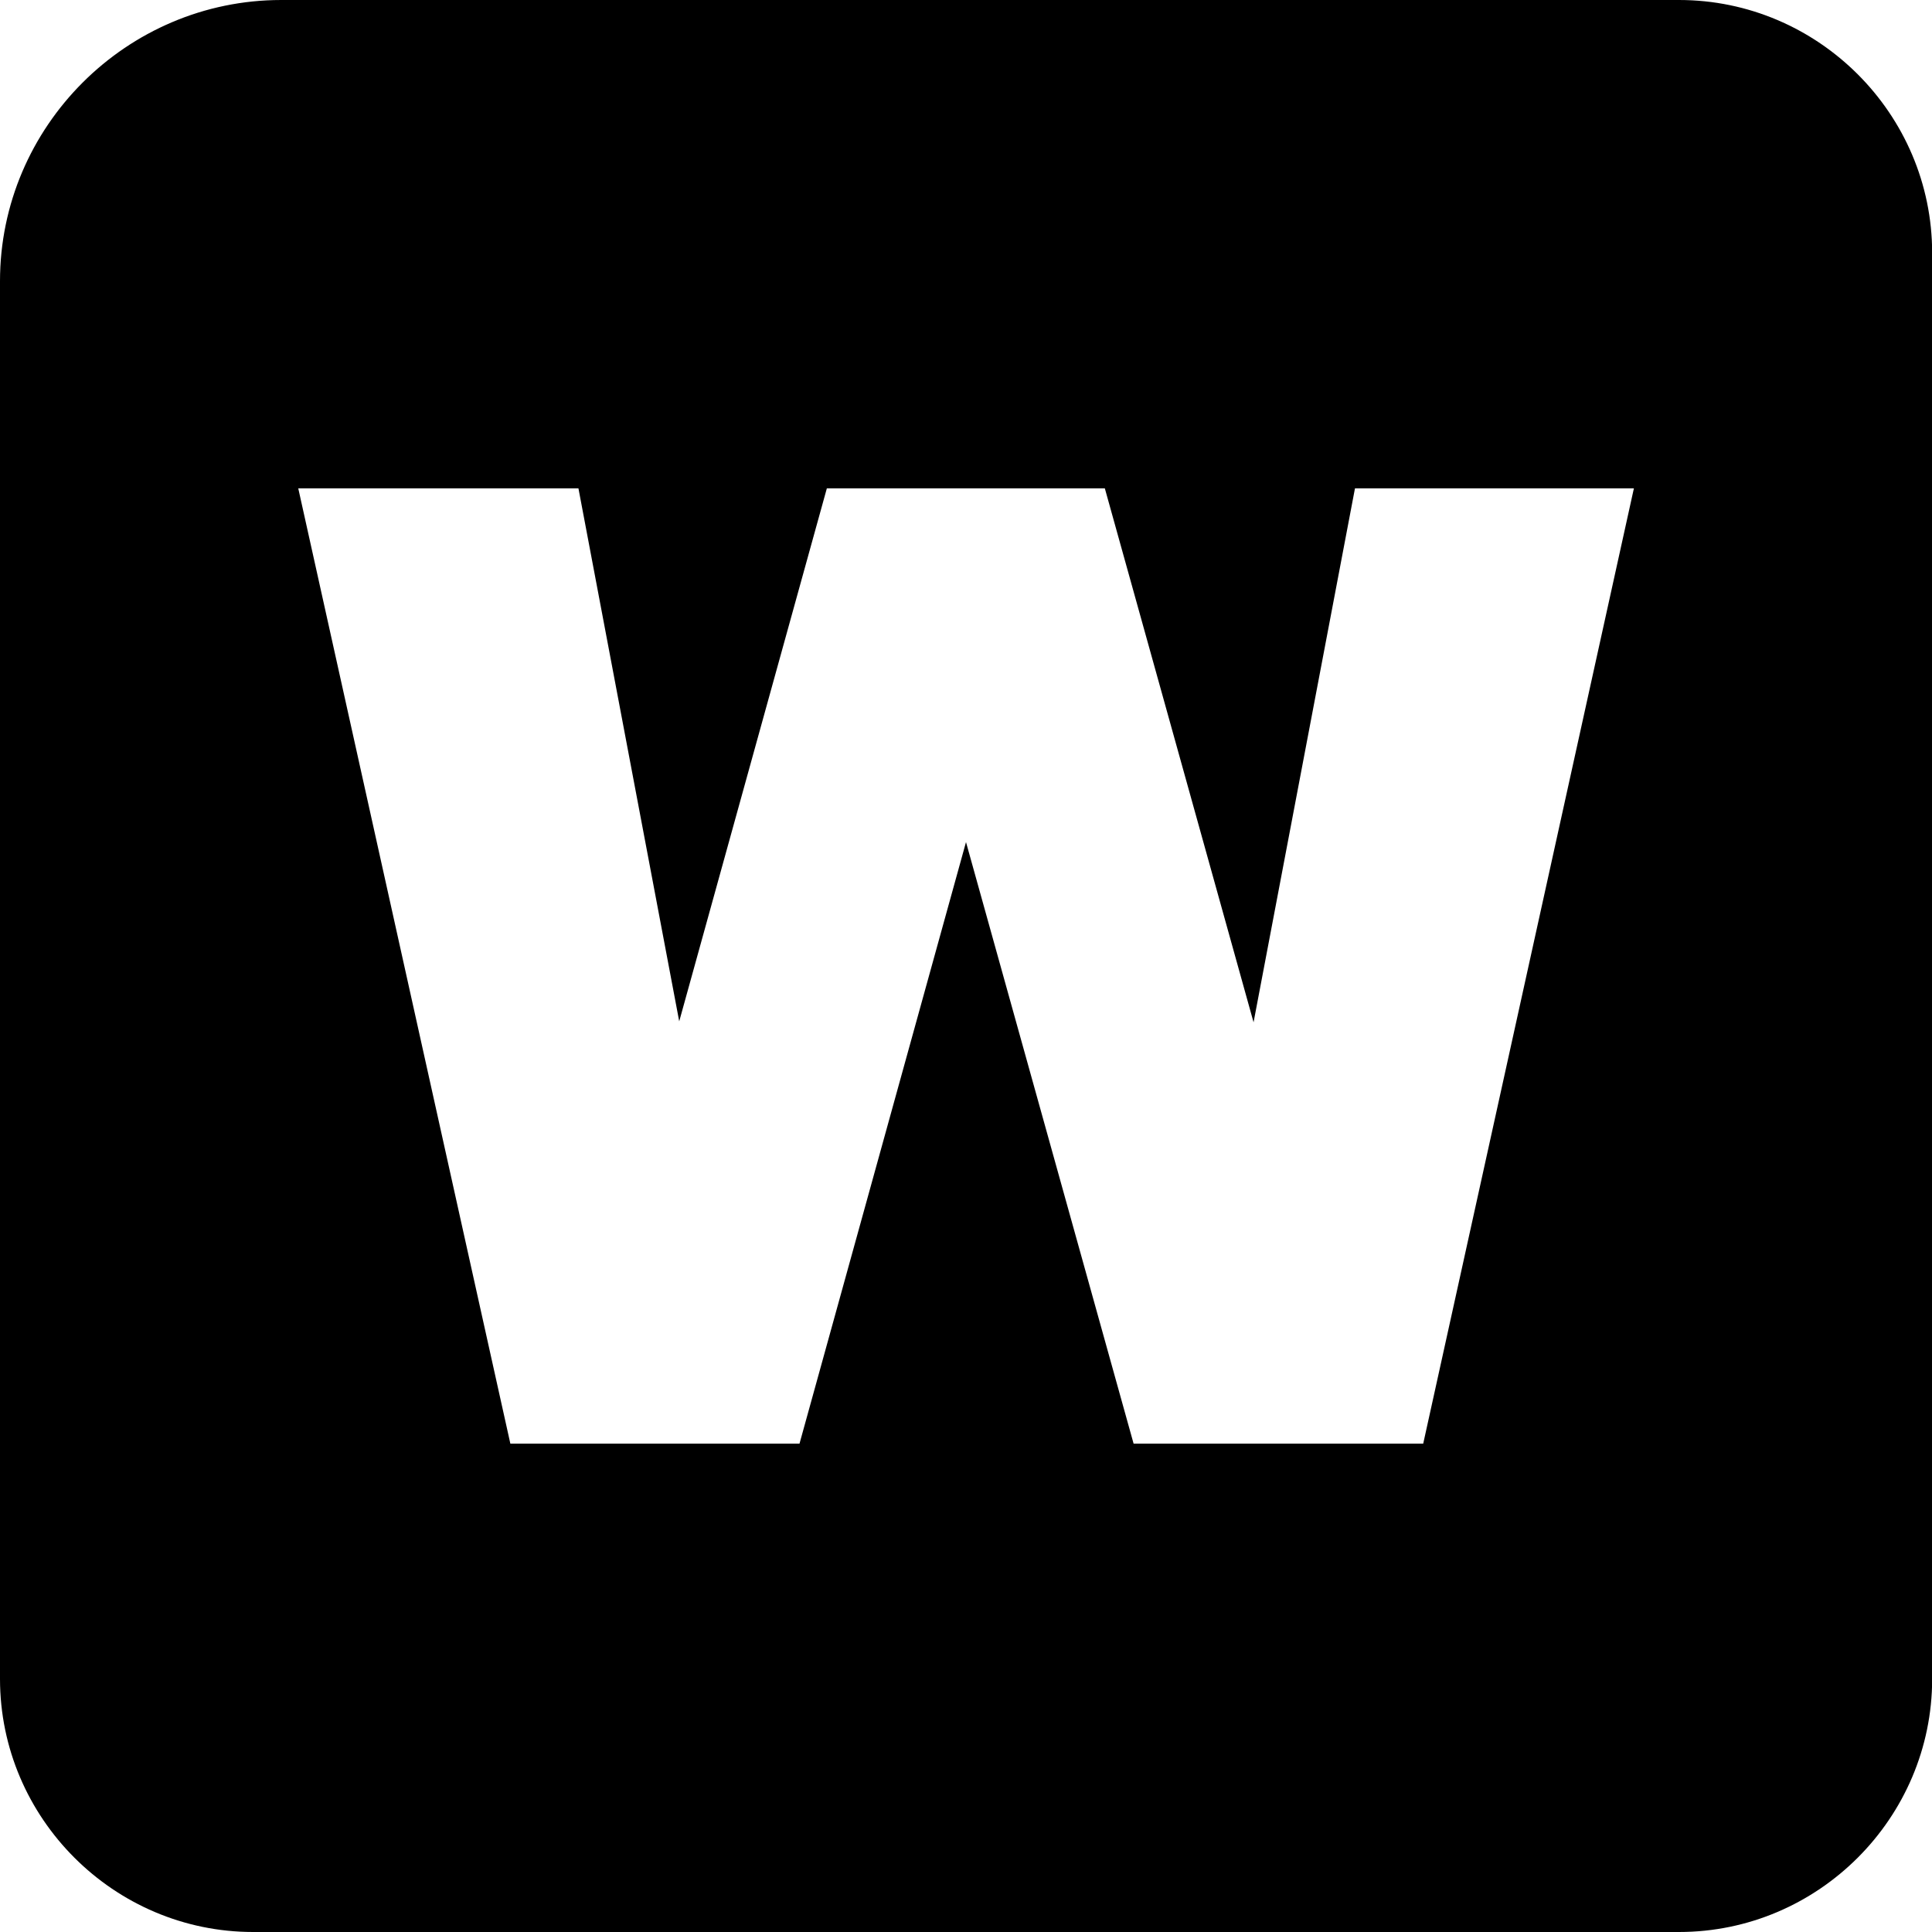
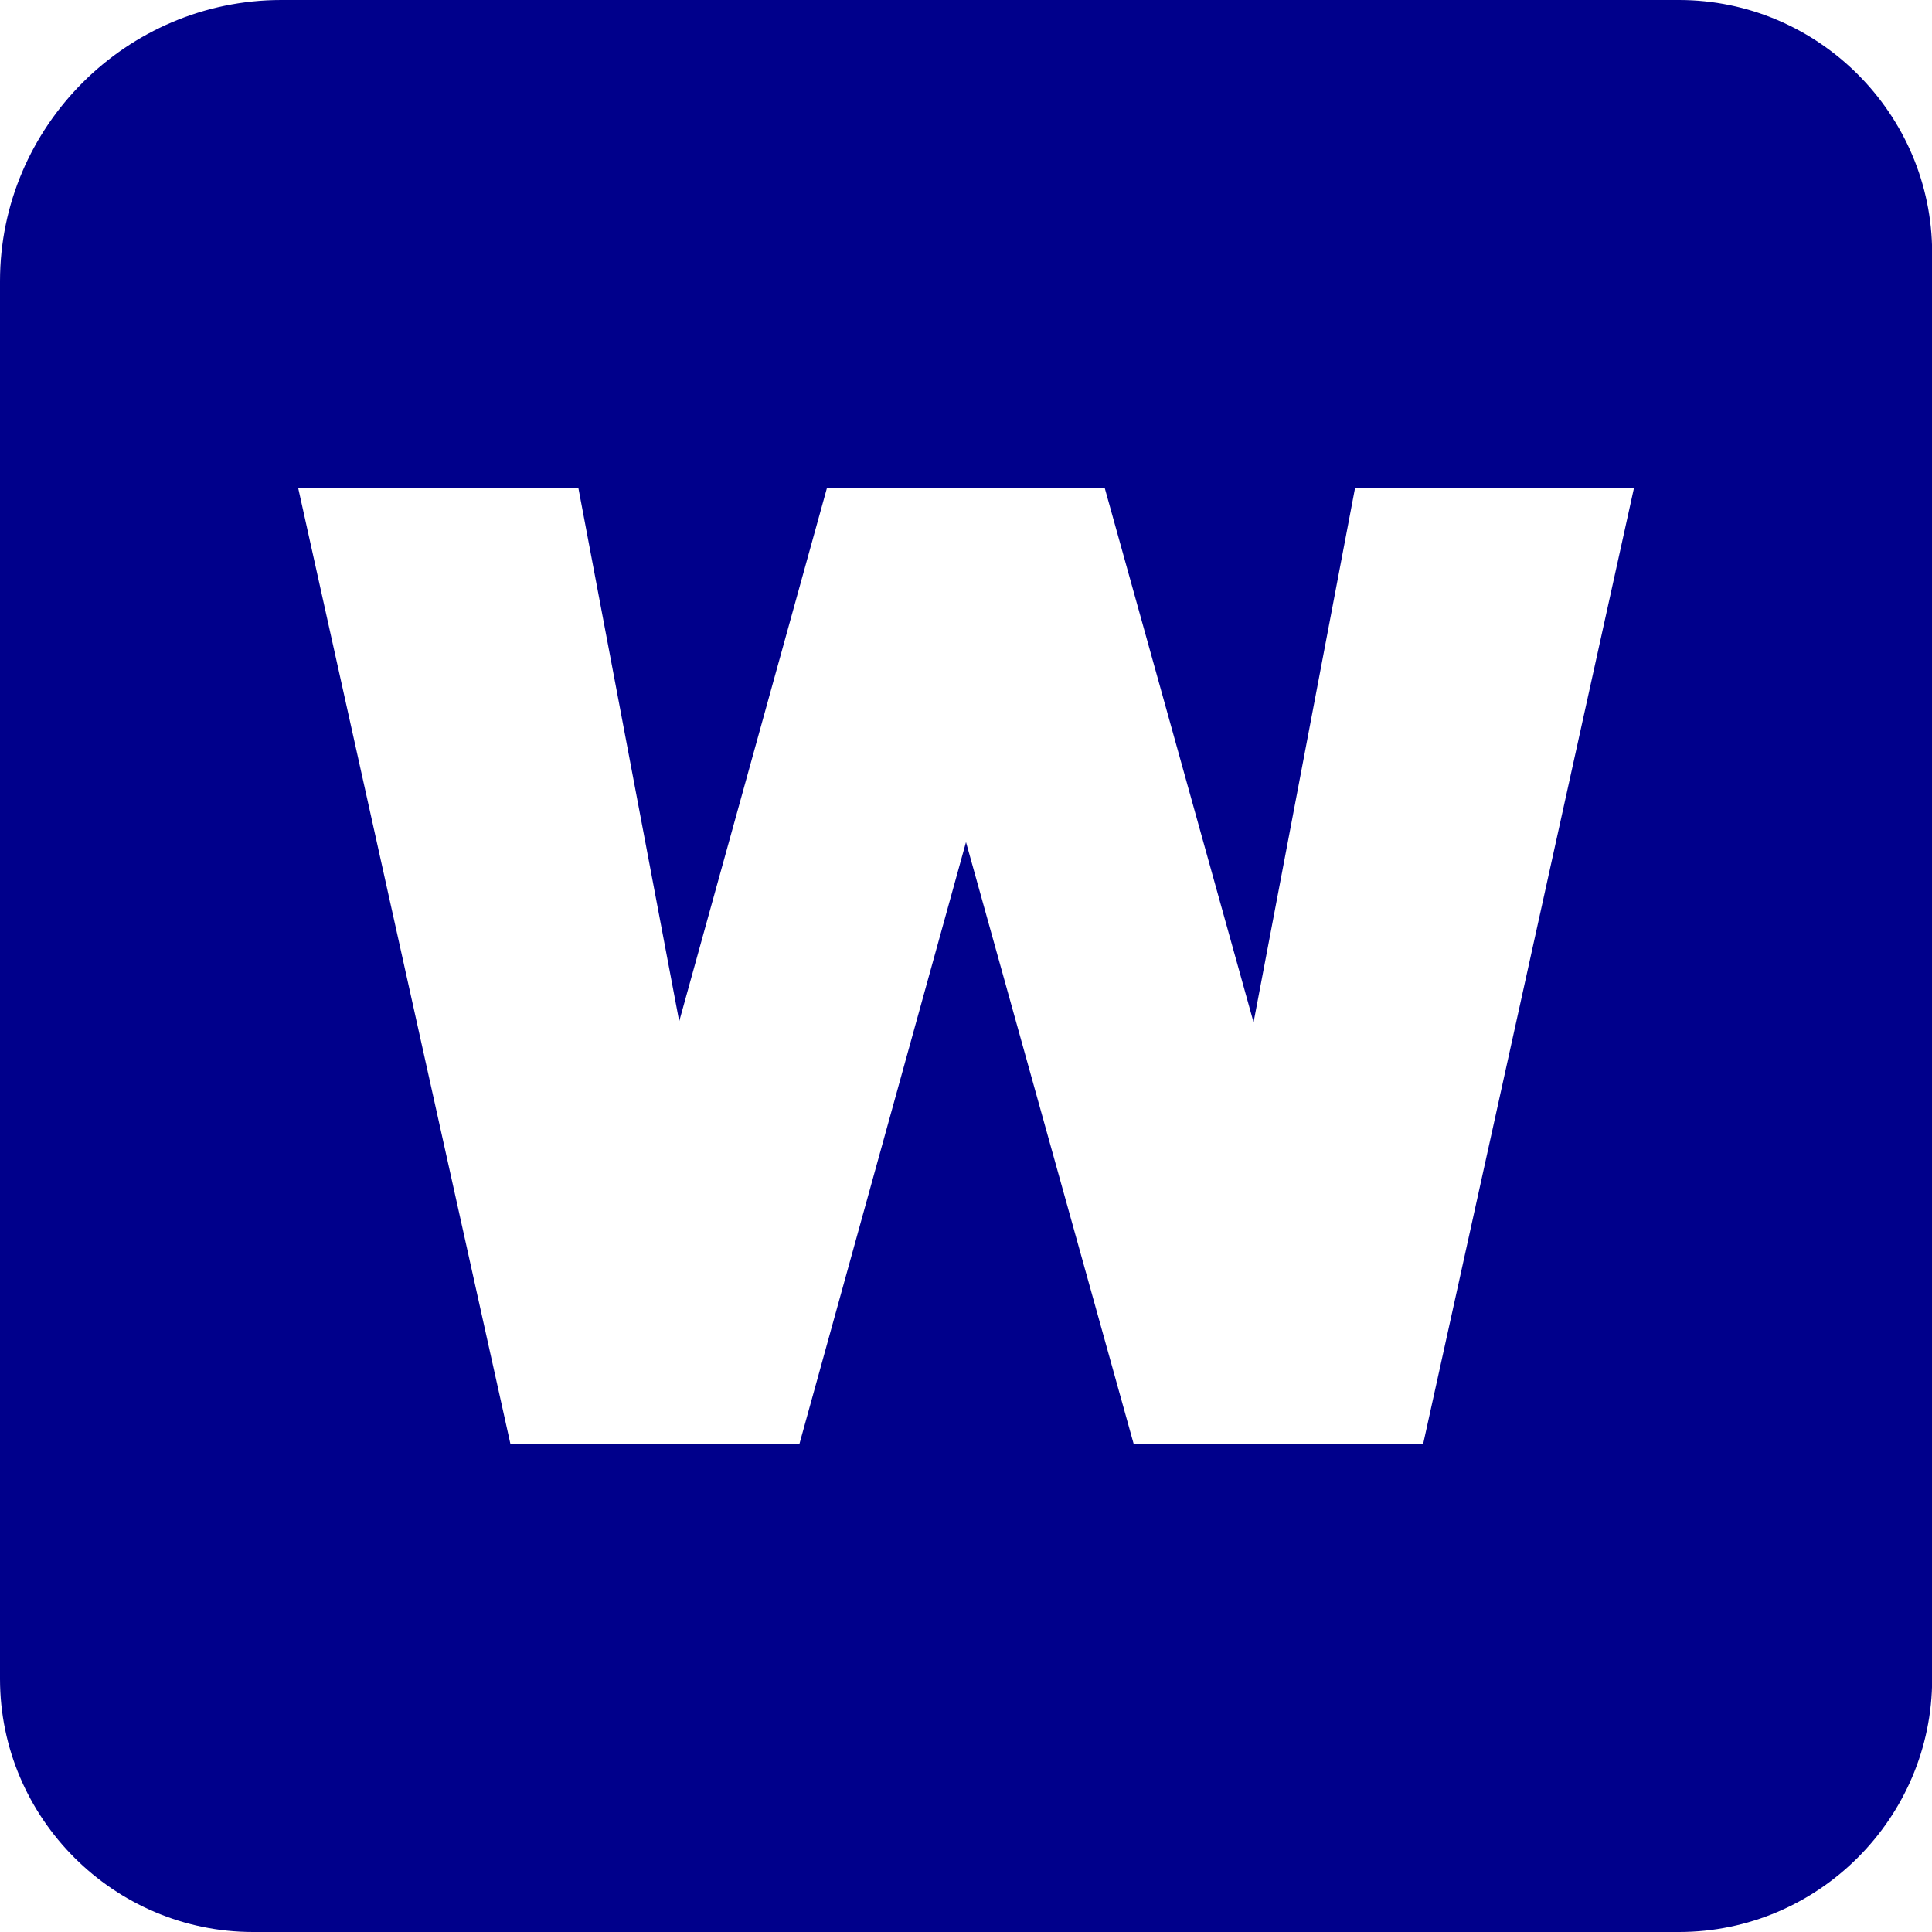
- <svg xmlns="http://www.w3.org/2000/svg" viewBox="0 0 122.88 122.88">
+ <svg xmlns="http://www.w3.org/2000/svg" viewBox="0 0 122.88 122.88" style="background: white; fill: darkblue;">
  <path d="M17.89 0h88.9c8.85 0 16.1 7.24 16.1 16.1v90.68c0 8.85-7.24 16.1-16.1 16.1H16.1c-8.85 0-16.1-7.24-16.1-16.1v-88.9C0 8.05 8.05 0 17.89 0zm1.08 31.06h17.82l6.41 33.9 9.39-33.9h17.68l9.46 33.96 6.45-33.96h17.74l-13.4 60.76H72.1L61.44 53.56 50.85 91.82H32.46L18.97 31.06z" fill-rule="evenodd" clip-rule="evenodd" />
</svg>
